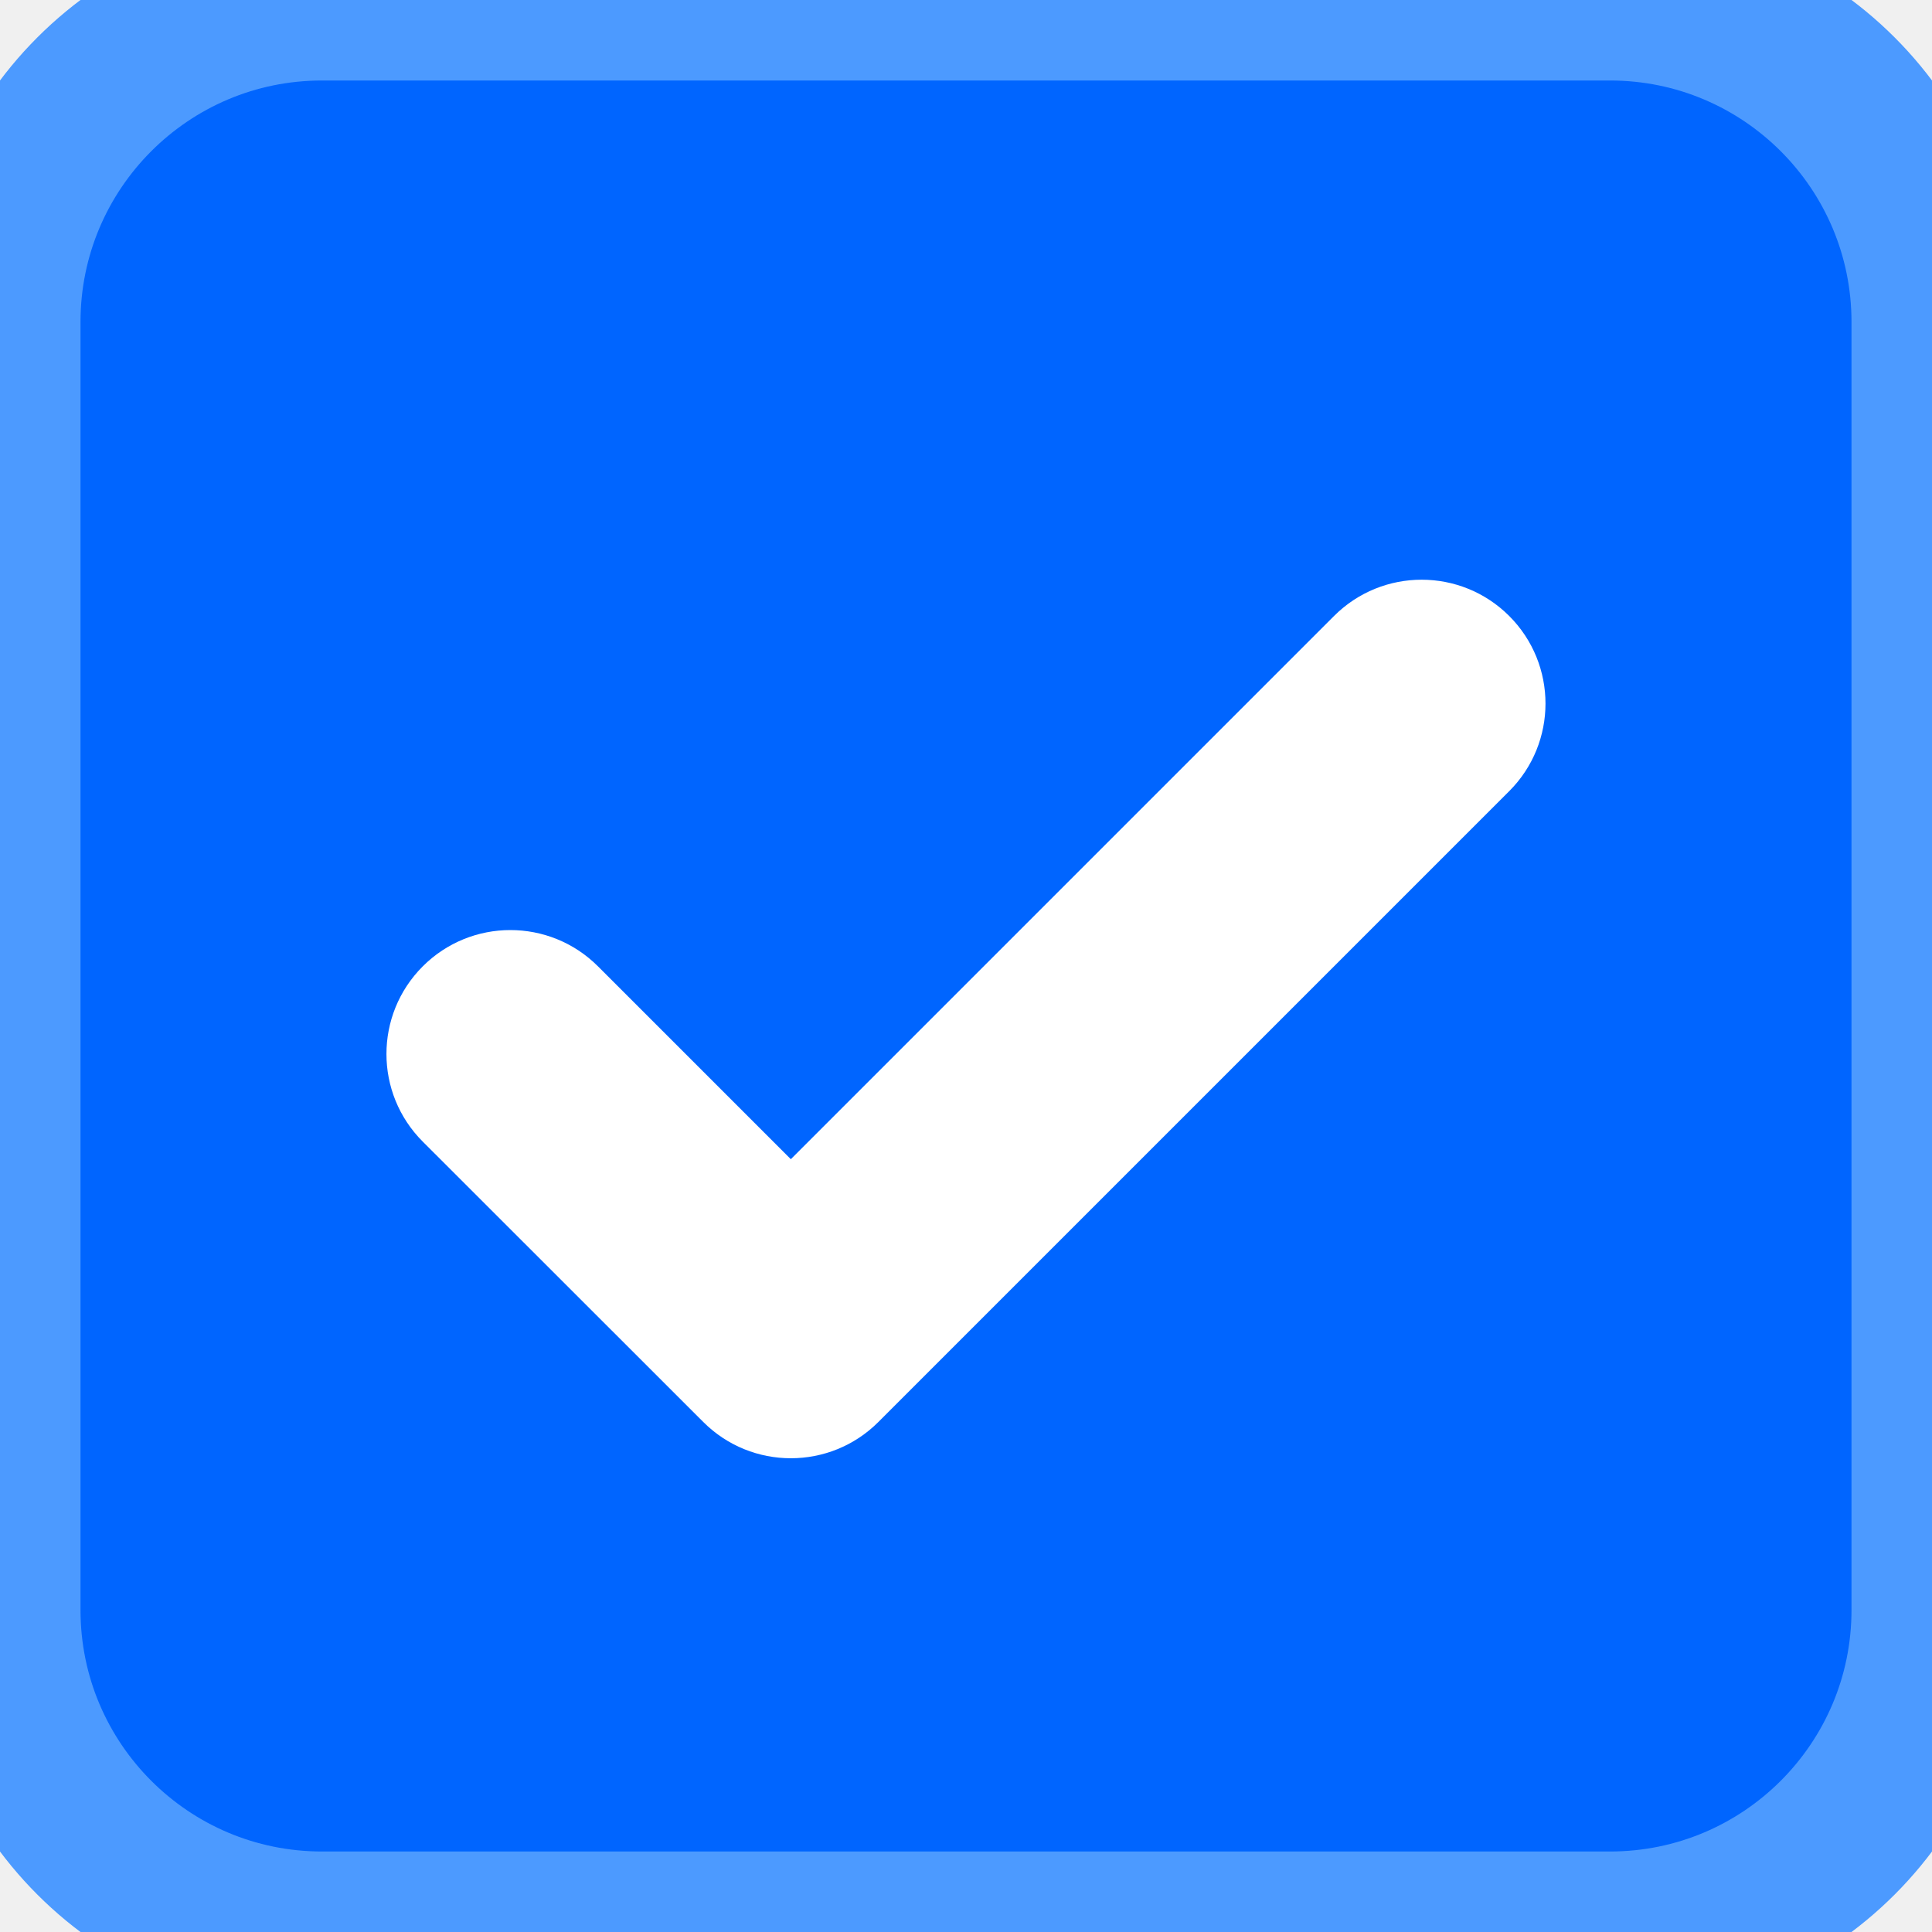
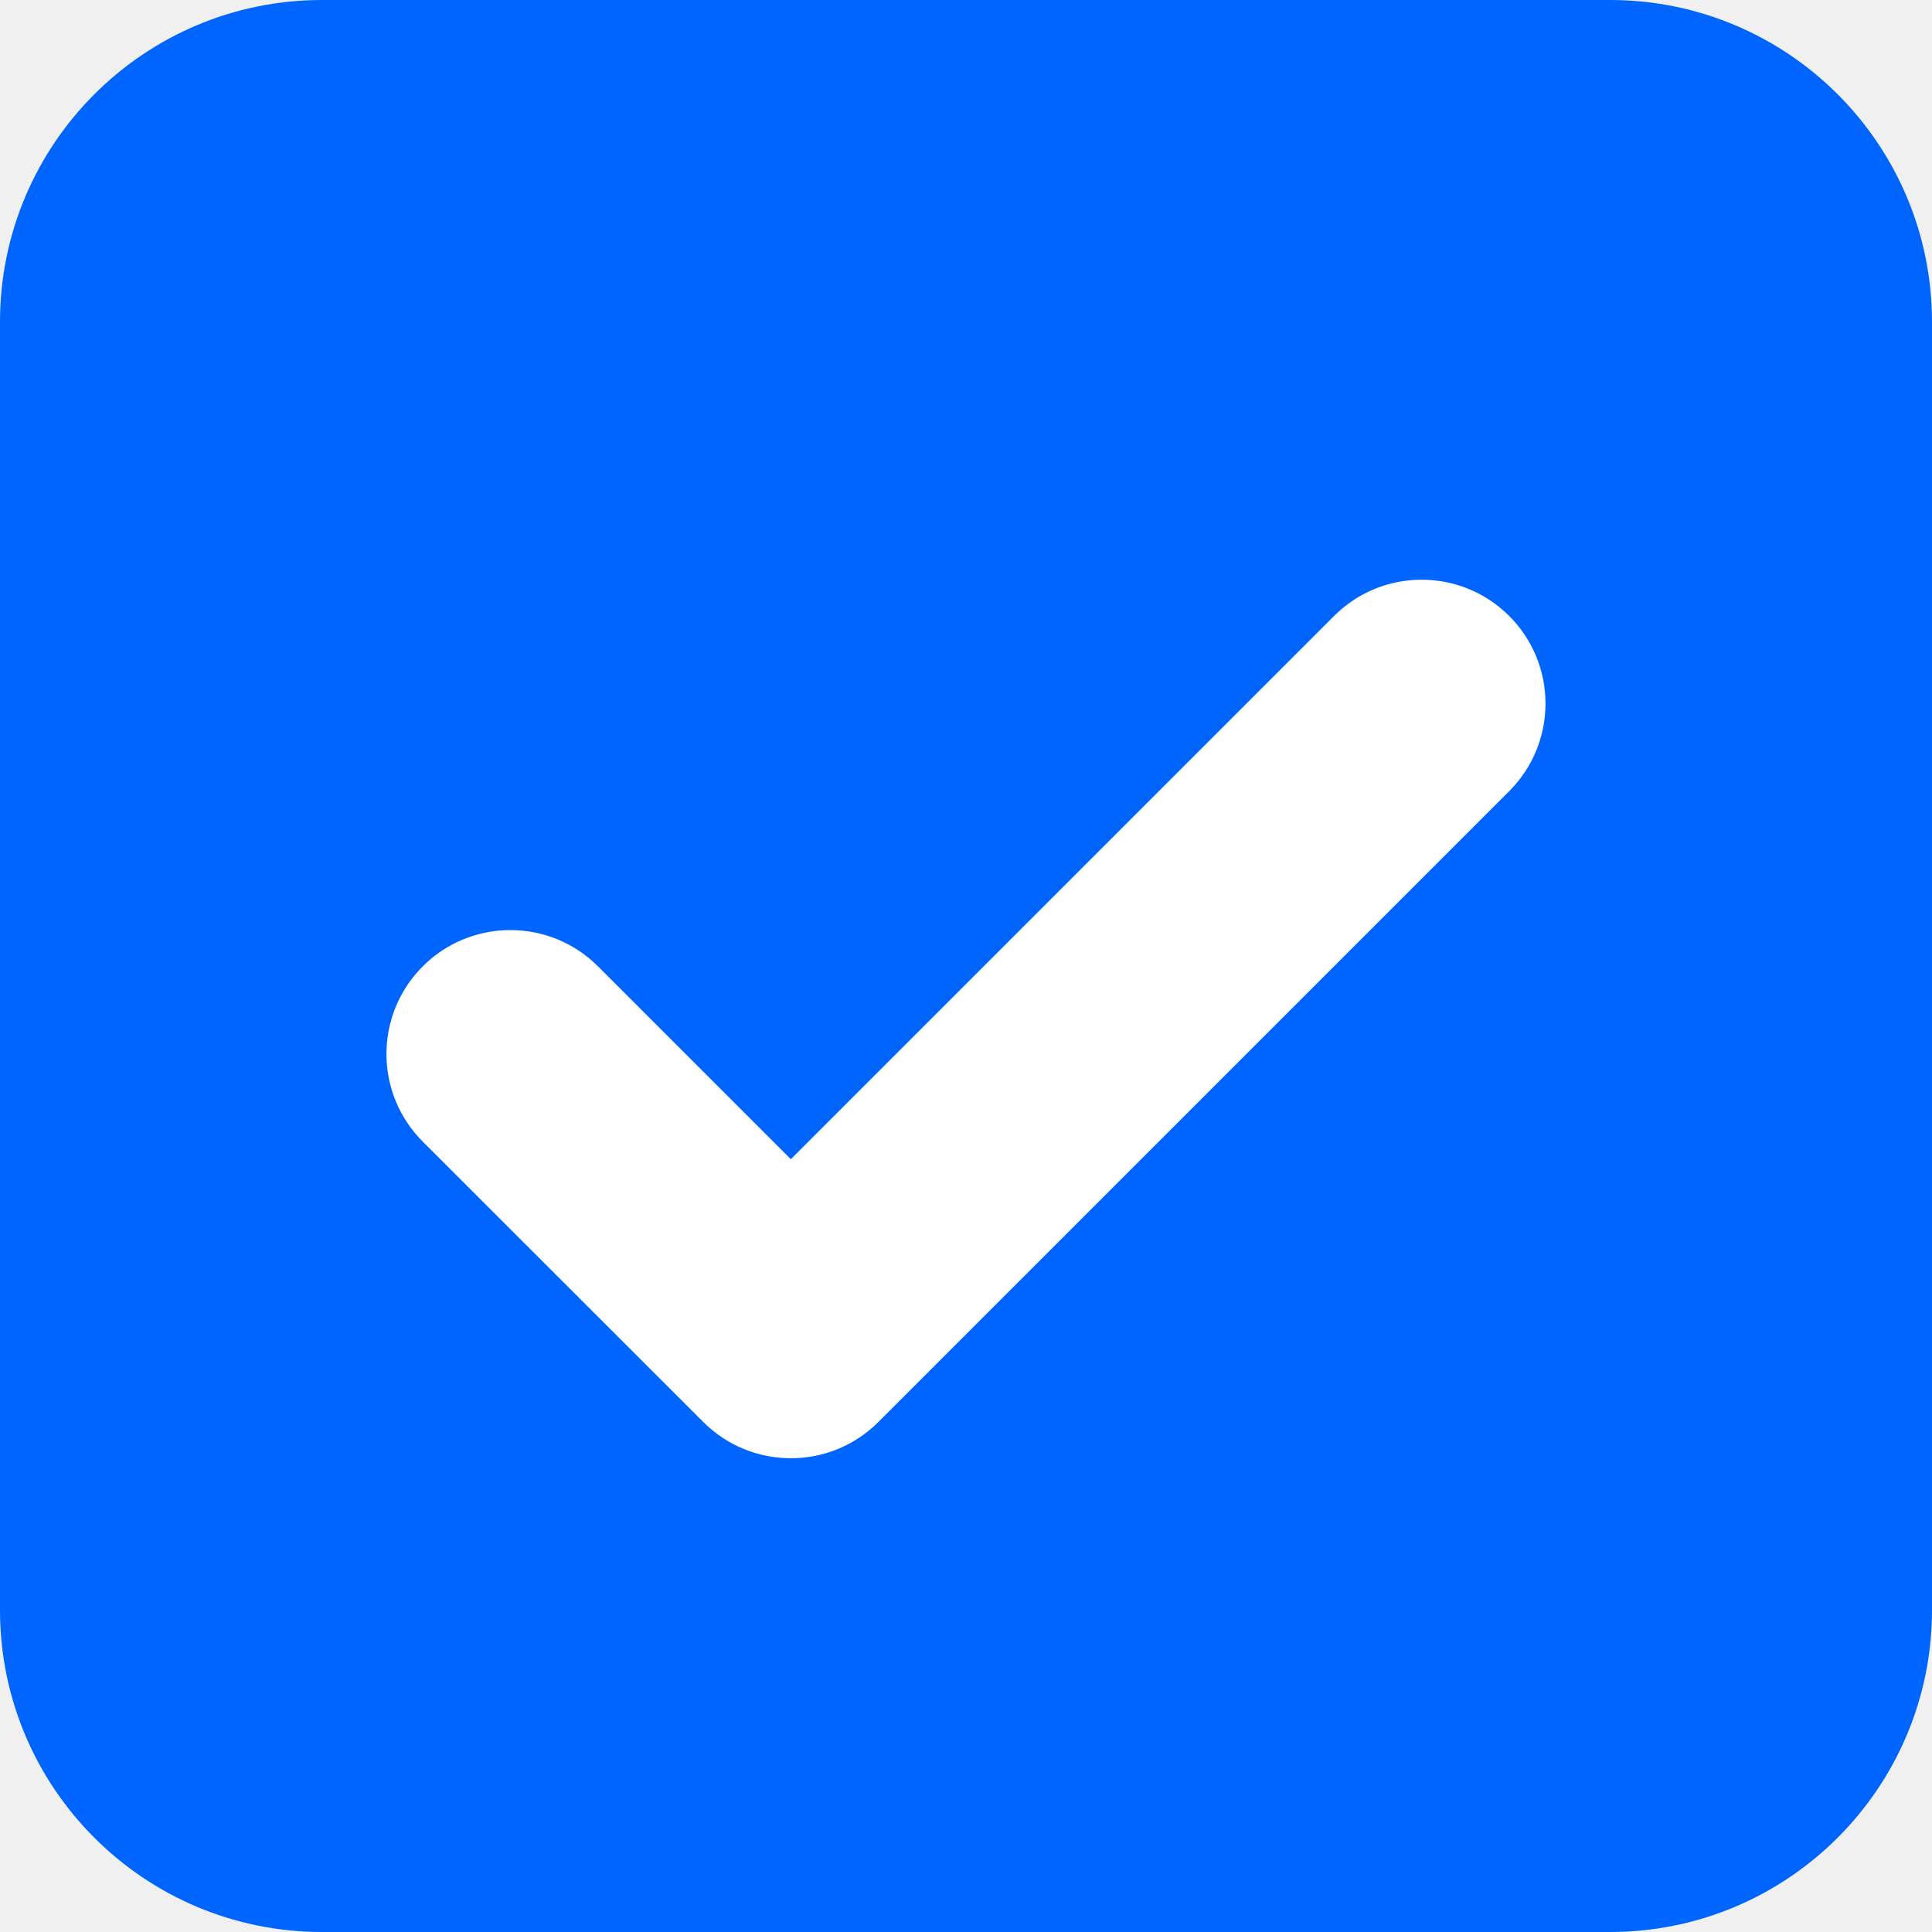
<svg xmlns="http://www.w3.org/2000/svg" width="12" height="12" viewBox="0 0 12 12" version="1.1">
-   <rect width="12" height="12" rx="2" fill="#0065FF" stroke="#4C9AFF" />
+   <rect width="12" height="12" rx="2" fill="#0065FF" />
  <path fill="#FFFFFF" d="M9.374 4.914L5.456 8.832a.769.769 0 0 1-1.088 0L2.626 7.091a.769.769 0 1 1 1.088-1.089L4.912 7.2l3.374-3.374a.769.769 0 1 1 1.088 1.088" />
</svg>
